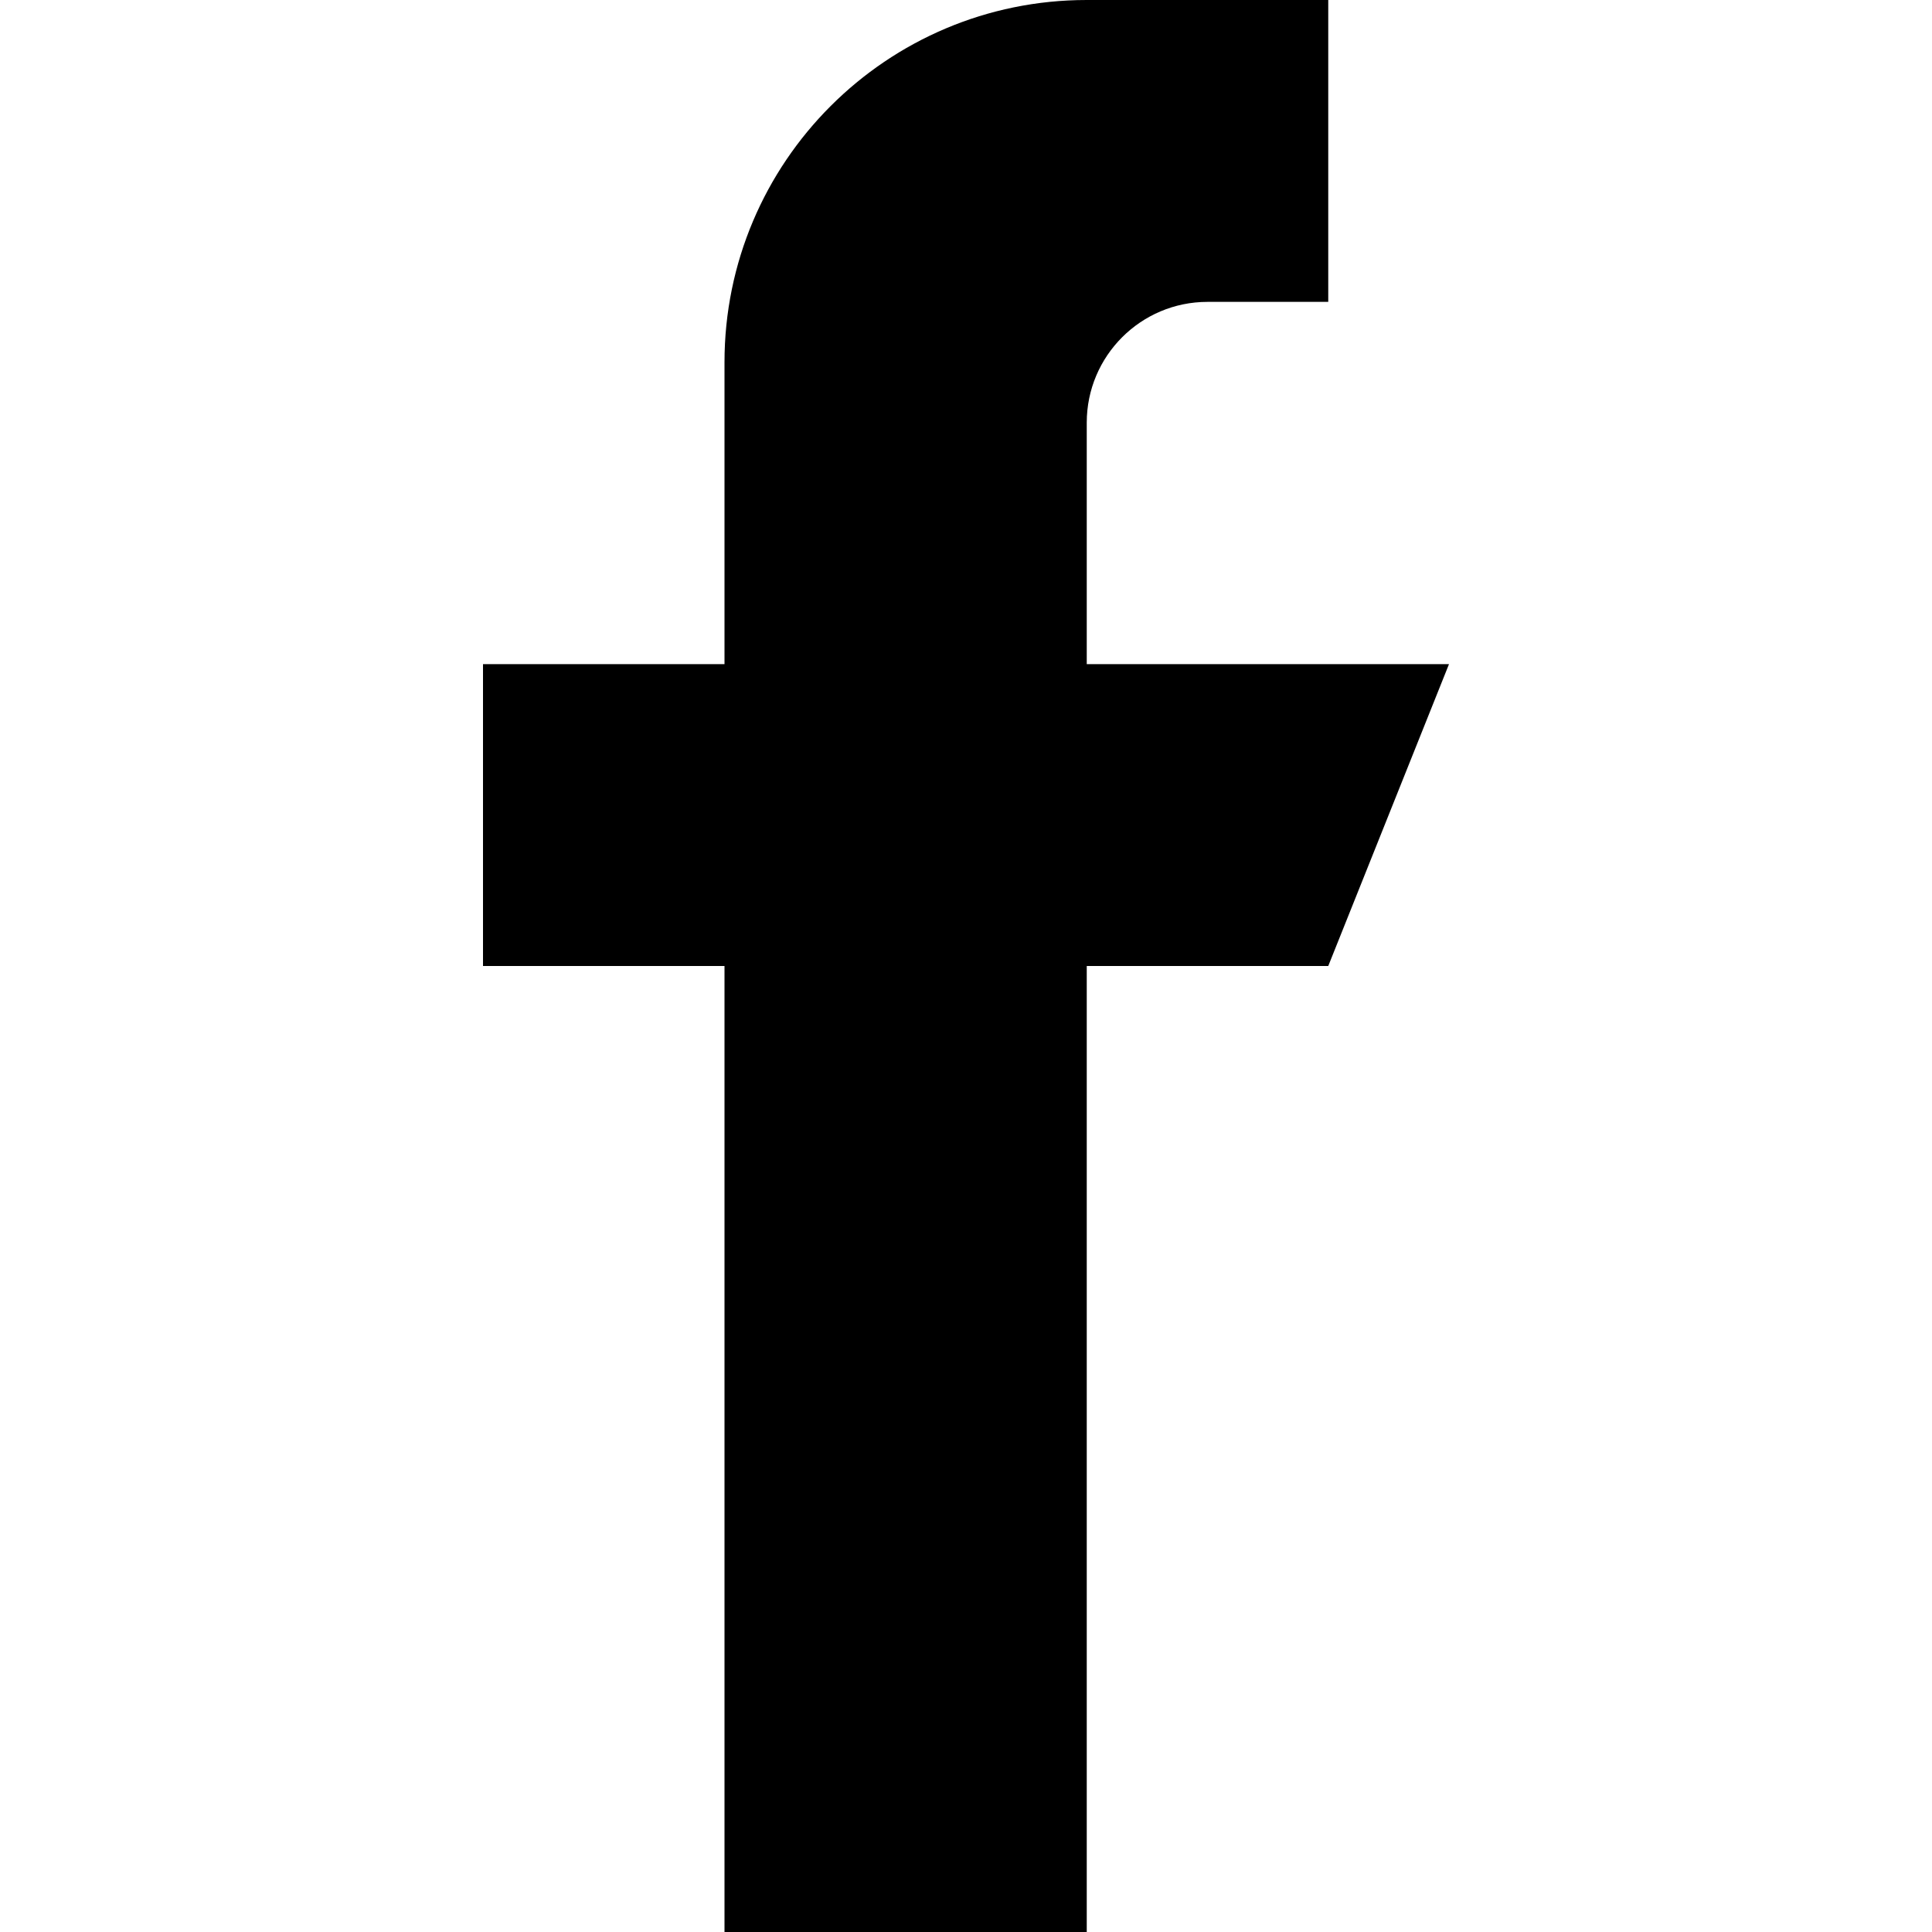
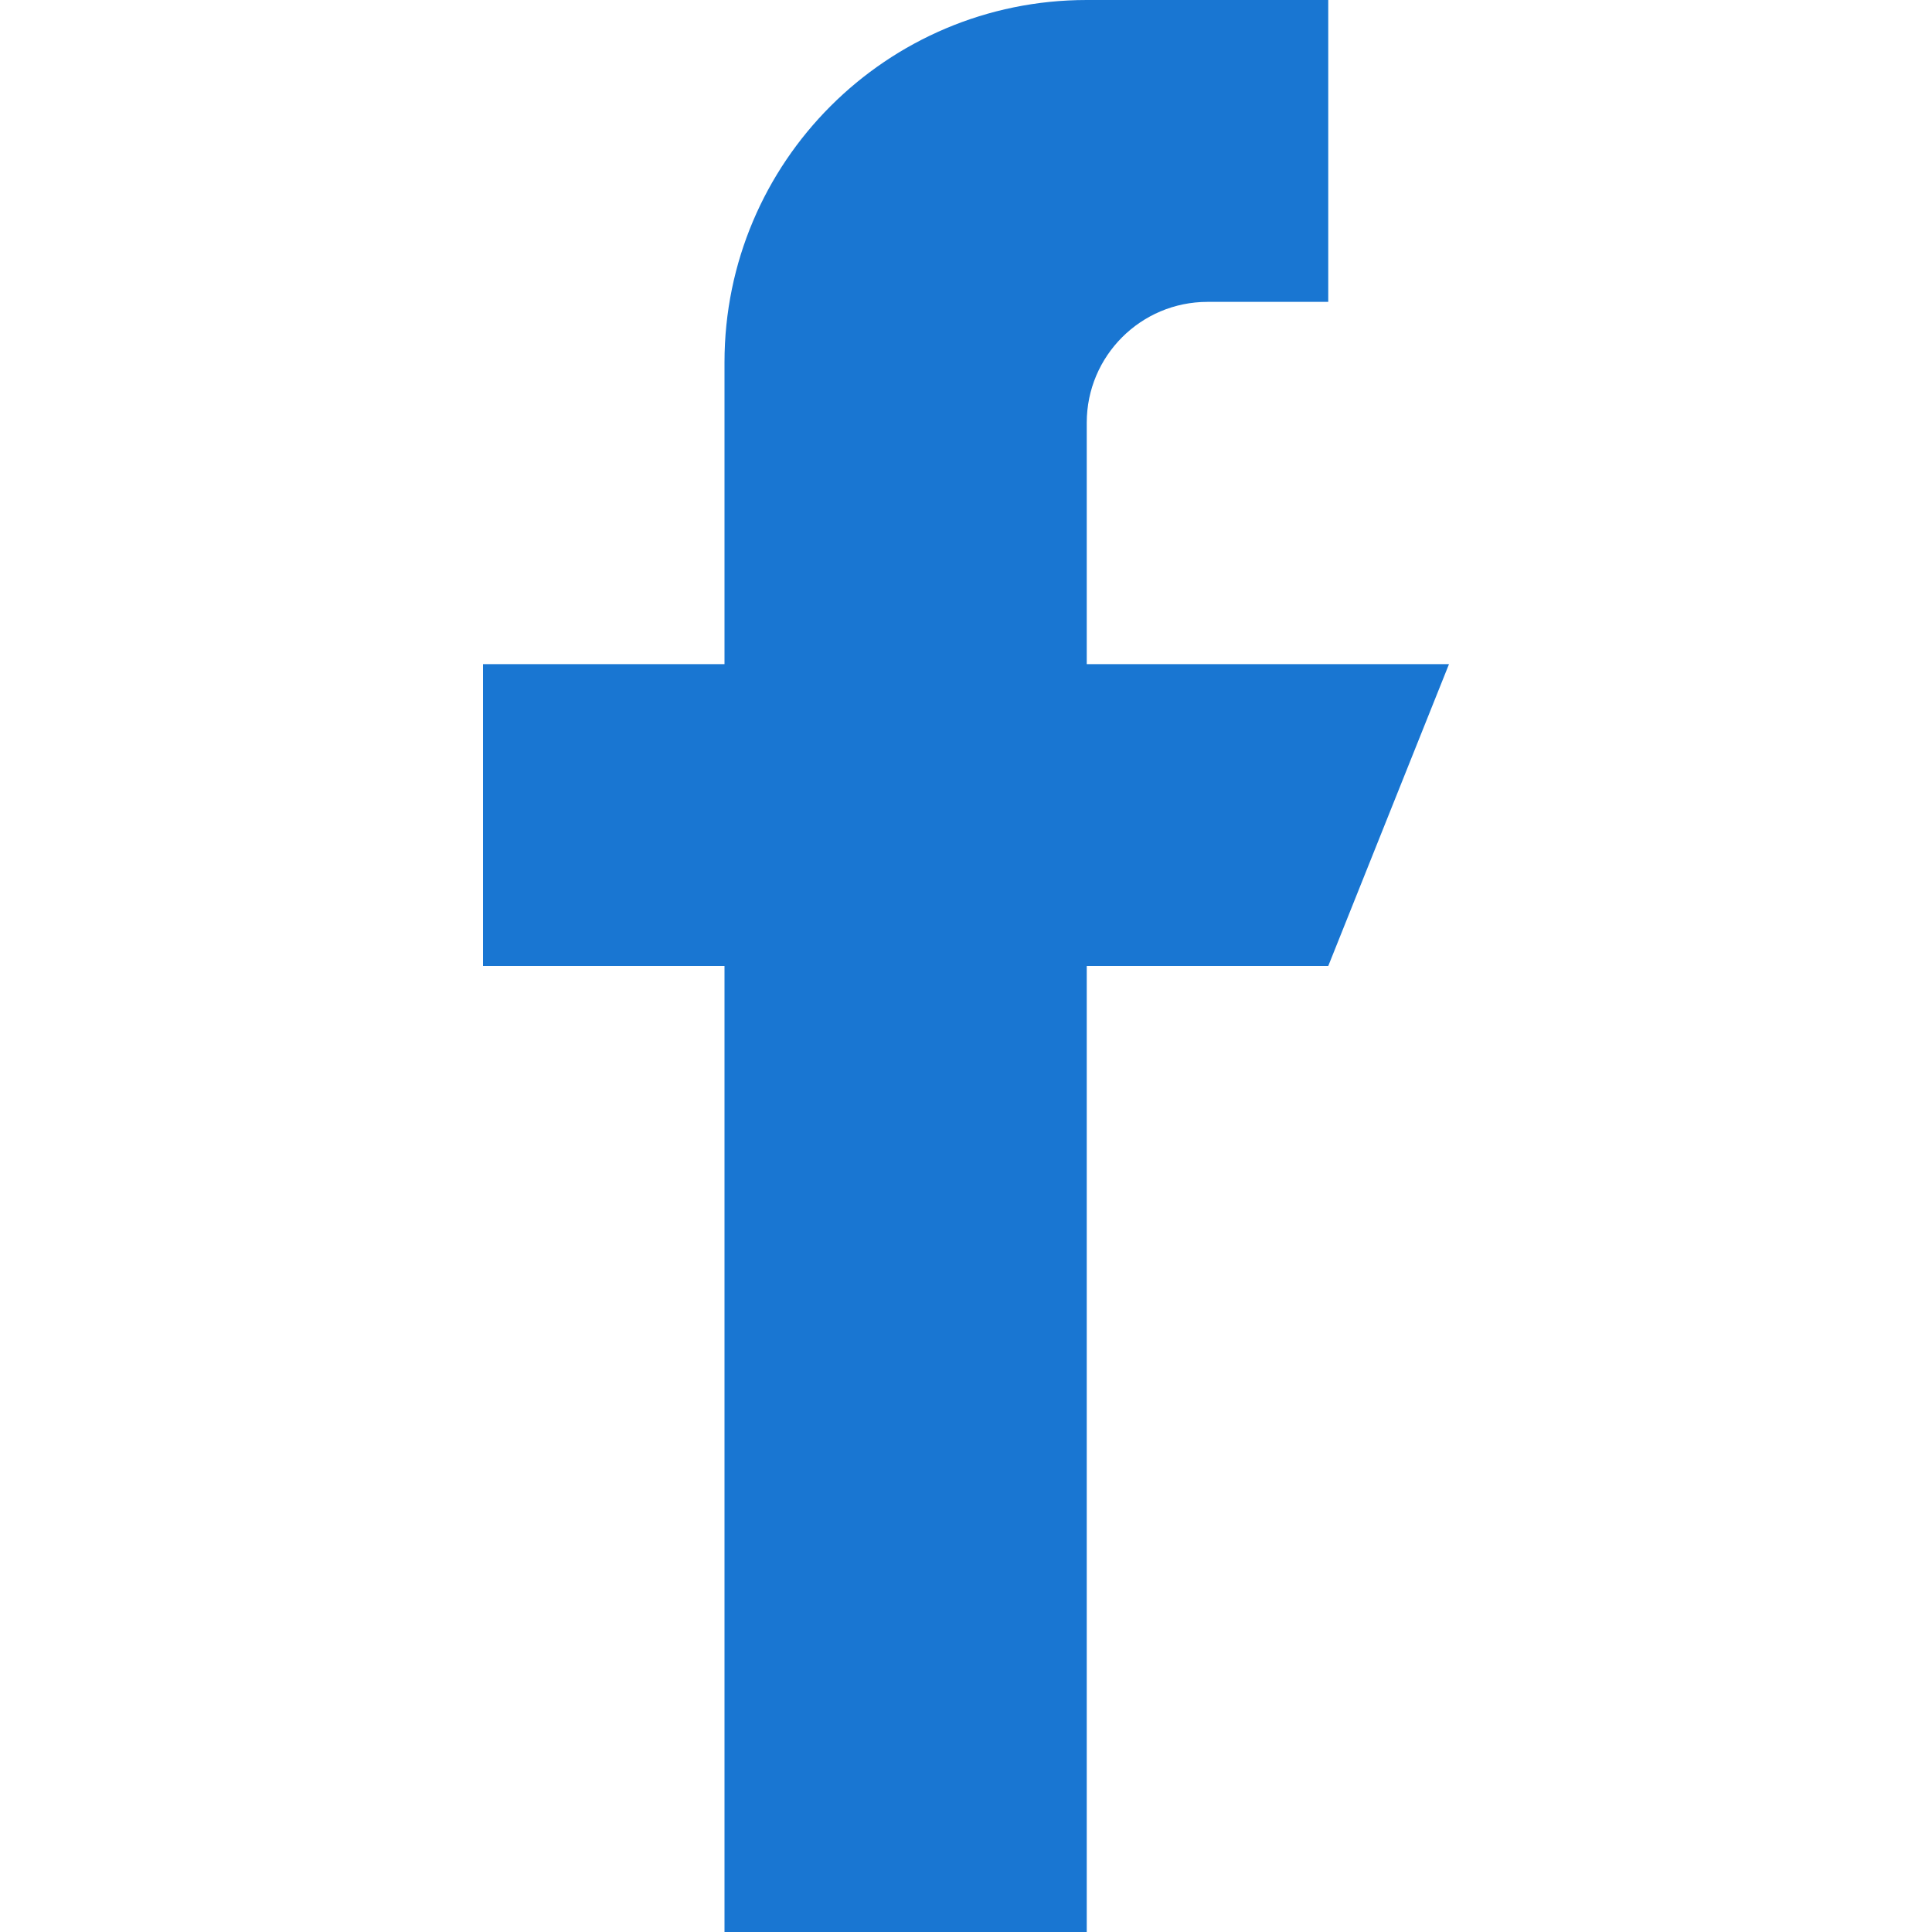
<svg xmlns="http://www.w3.org/2000/svg" version="1.1" id="Capa_1" x="0px" y="0px" viewBox="0 0 512 512" style="enable-background:new 0 0 512 512;" xml:space="preserve">
-   <g>
-     <g>
-       <path d="M288,176v-64c0-17.664,14.336-32,32-32h32V0h-64c-53.024,0-96,42.976-96,96v80h-64v80h64v256h96V256h64l32-80H288z" />
-     </g>
-   </g>
-   <g>
- </g>
-   <g>
- </g>
-   <g>
- </g>
-   <g>
- </g>
-   <g>
- </g>
-   <g>
- </g>
-   <g>
- </g>
-   <g>
- </g>
-   <g>
- </g>
-   <g>
- </g>
-   <g>
- </g>
-   <g>
- </g>
-   <g>
- </g>
-   <g>
- </g>
-   <g>
- </g>
+   <path style="fill:#1976D2;" d="M384,176h-96v-64c0-17.664,14.336-32,32-32h32V0h-64l0,0c-53.024,0-96,42.976-96,96v80h-64v80h64v256  h96V256h64L384,176z" />
</svg>
